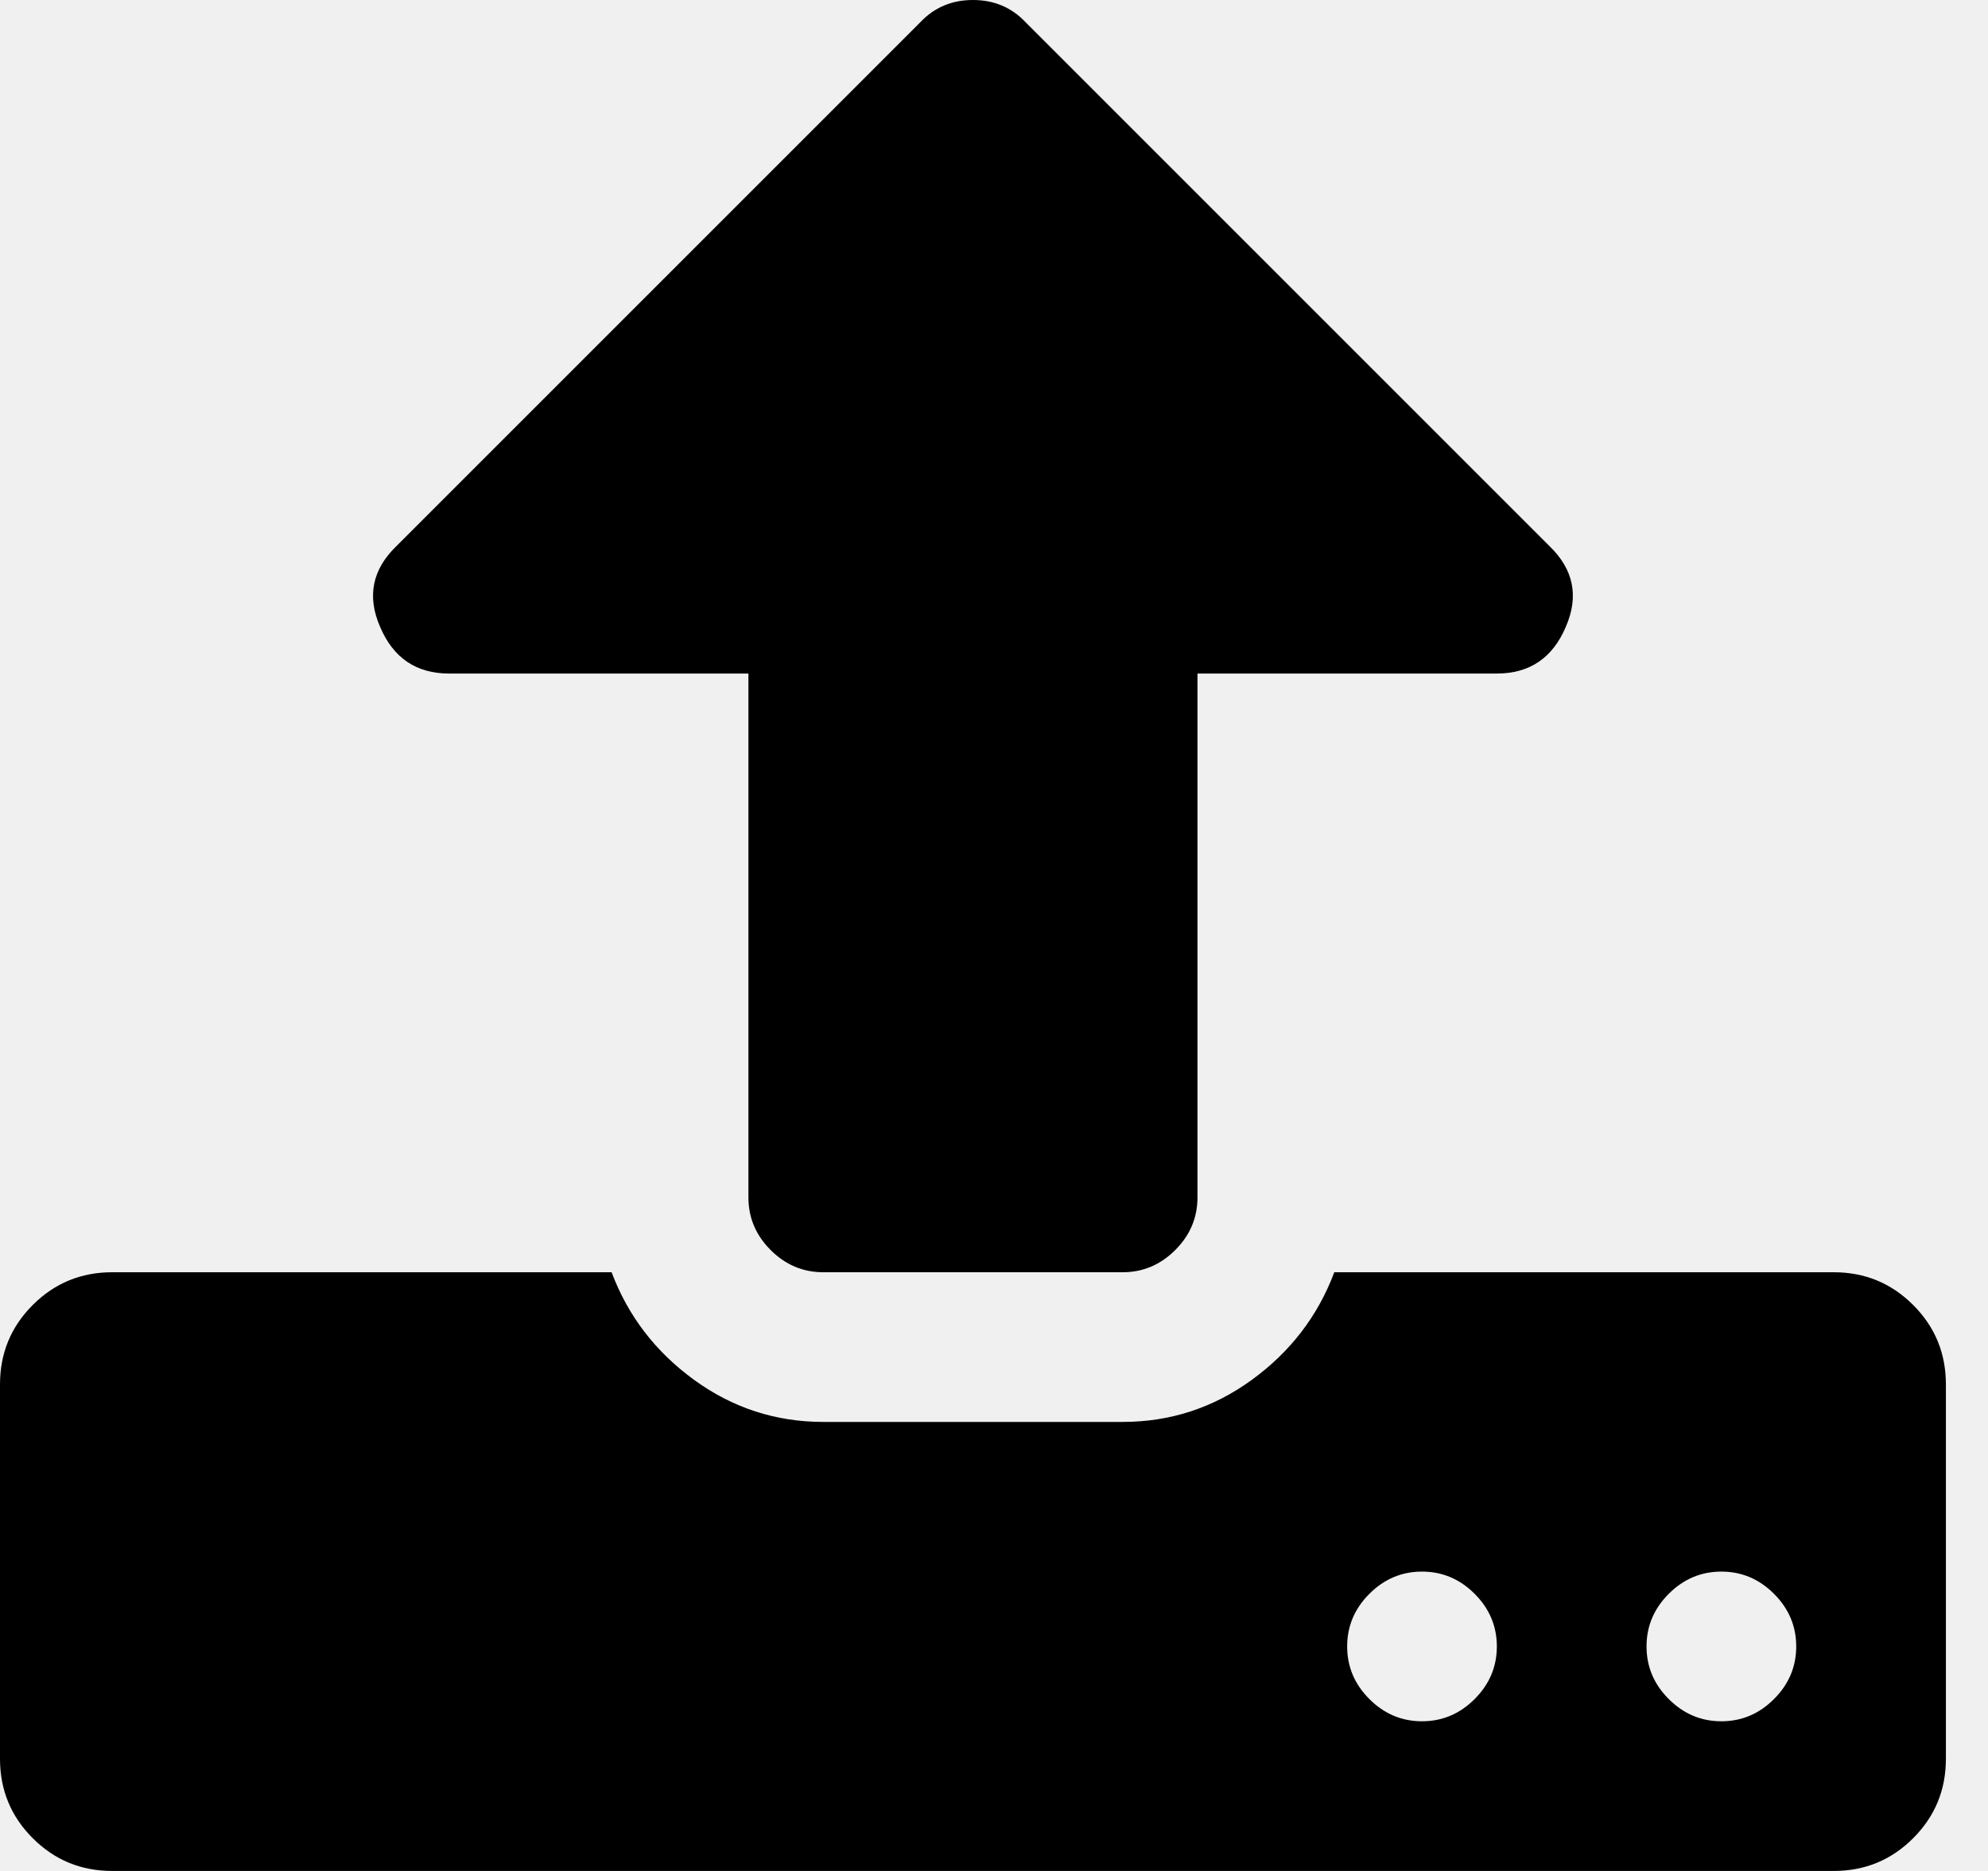
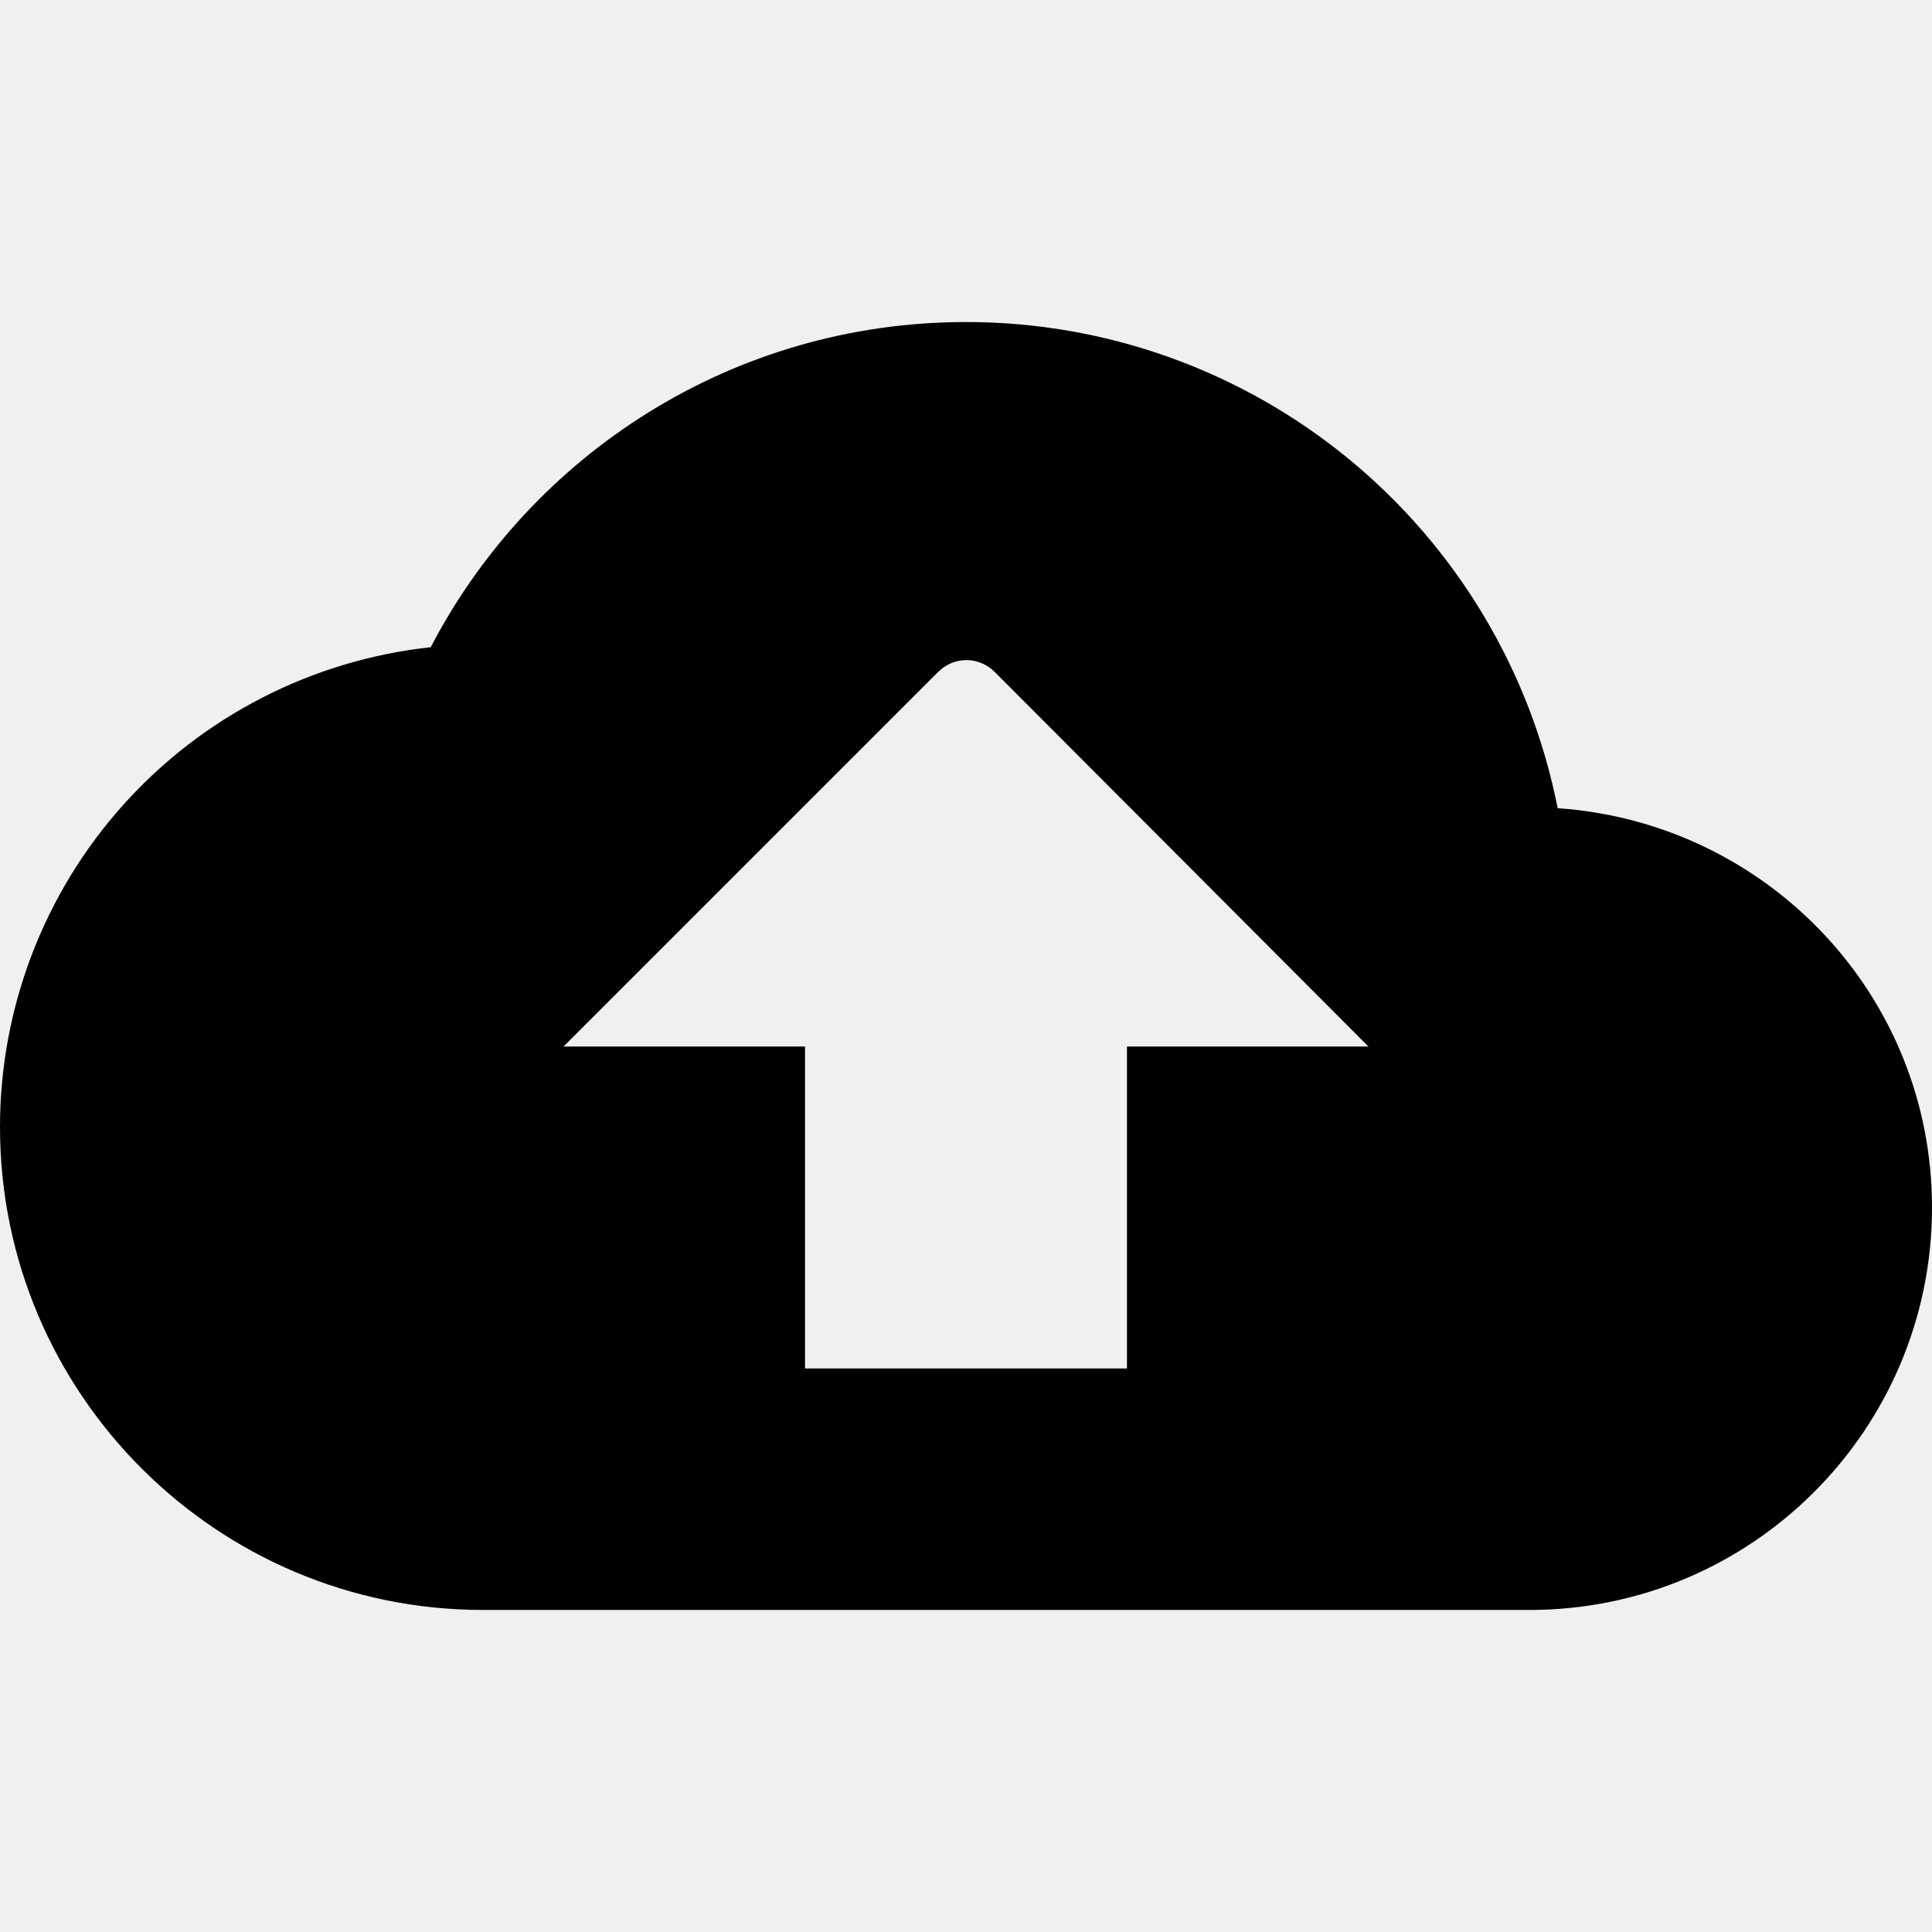
- <svg xmlns="http://www.w3.org/2000/svg" width="17" height="16" viewBox="0 0 17 16" fill="none">
-   <g clip-path="url(#clip0_577_25)">
-     <path d="M12.8 14.08C12.8 13.907 12.737 13.757 12.61 13.63C12.483 13.503 12.333 13.44 12.16 13.44C11.987 13.44 11.837 13.503 11.71 13.63C11.583 13.757 11.52 13.907 11.52 14.08C11.52 14.253 11.583 14.403 11.71 14.53C11.837 14.657 11.987 14.72 12.16 14.72C12.333 14.72 12.483 14.657 12.61 14.53C12.737 14.403 12.8 14.253 12.8 14.08ZM15.36 14.08C15.36 13.907 15.297 13.757 15.17 13.63C15.043 13.503 14.893 13.44 14.72 13.44C14.547 13.44 14.397 13.503 14.27 13.63C14.143 13.757 14.08 13.907 14.08 14.08C14.08 14.253 14.143 14.403 14.27 14.53C14.397 14.657 14.547 14.72 14.72 14.72C14.893 14.72 15.043 14.657 15.17 14.53C15.297 14.403 15.36 14.253 15.36 14.08ZM16.64 11.84V15.04C16.64 15.307 16.547 15.533 16.36 15.72C16.173 15.907 15.947 16 15.68 16H0.96C0.693 16 0.467 15.907 0.28 15.72C0.093 15.533 0 15.307 0 15.04V11.84C0 11.573 0.093 11.347 0.28 11.16C0.467 10.973 0.693 10.88 0.96 10.88H5.23C5.37 11.253 5.605 11.56 5.935 11.8C6.265 12.04 6.633 12.16 7.04 12.16H9.6C10.007 12.16 10.375 12.04 10.705 11.8C11.035 11.56 11.27 11.253 11.41 10.88H15.68C15.947 10.88 16.173 10.973 16.36 11.16C16.547 11.347 16.64 11.573 16.64 11.84ZM13.39 5.36C13.277 5.627 13.08 5.76 12.8 5.76H10.24V10.24C10.24 10.413 10.177 10.563 10.05 10.69C9.923 10.817 9.773 10.88 9.6 10.88H7.04C6.867 10.88 6.717 10.817 6.59 10.69C6.463 10.563 6.4 10.413 6.4 10.24V5.76H3.84C3.56 5.76 3.363 5.627 3.25 5.36C3.137 5.1 3.183 4.87 3.39 4.67L7.87 0.19C7.99 0.063 8.14 0 8.32 0C8.5 0 8.65 0.063 8.77 0.19L13.25 4.67C13.457 4.87 13.503 5.1 13.39 5.36Z" fill="currentColor" />
-   </g>
-   <defs>
-     <clipPath id="clip0_577_25">
-       <rect width="16.64" height="16" fill="white" />
-     </clipPath>
-   </defs>
+ <svg xmlns="http://www.w3.org/2000/svg" width="16" height="16" viewBox="0 0 16 16" fill="none">
+   <path d="M12.9 6.693C12.676 5.558 12.065 4.537 11.171 3.802C10.278 3.068 9.157 2.666 8 2.667C6.073 2.667 4.4 3.76 3.567 5.36C2.587 5.466 1.681 5.93 1.022 6.664C0.364 7.397 -0 8.348 2.69952e-08 9.333C2.69952e-08 11.54 1.793 13.333 4 13.333H12.667C14.507 13.333 16 11.84 16 10C16 8.24 14.633 6.813 12.9 6.693ZM9.333 8.667V11.333H6.667V8.667H4.667L7.767 5.567C7.9 5.433 8.107 5.433 8.24 5.567L11.333 8.667H9.333Z" fill="currentColor" />
</svg>
